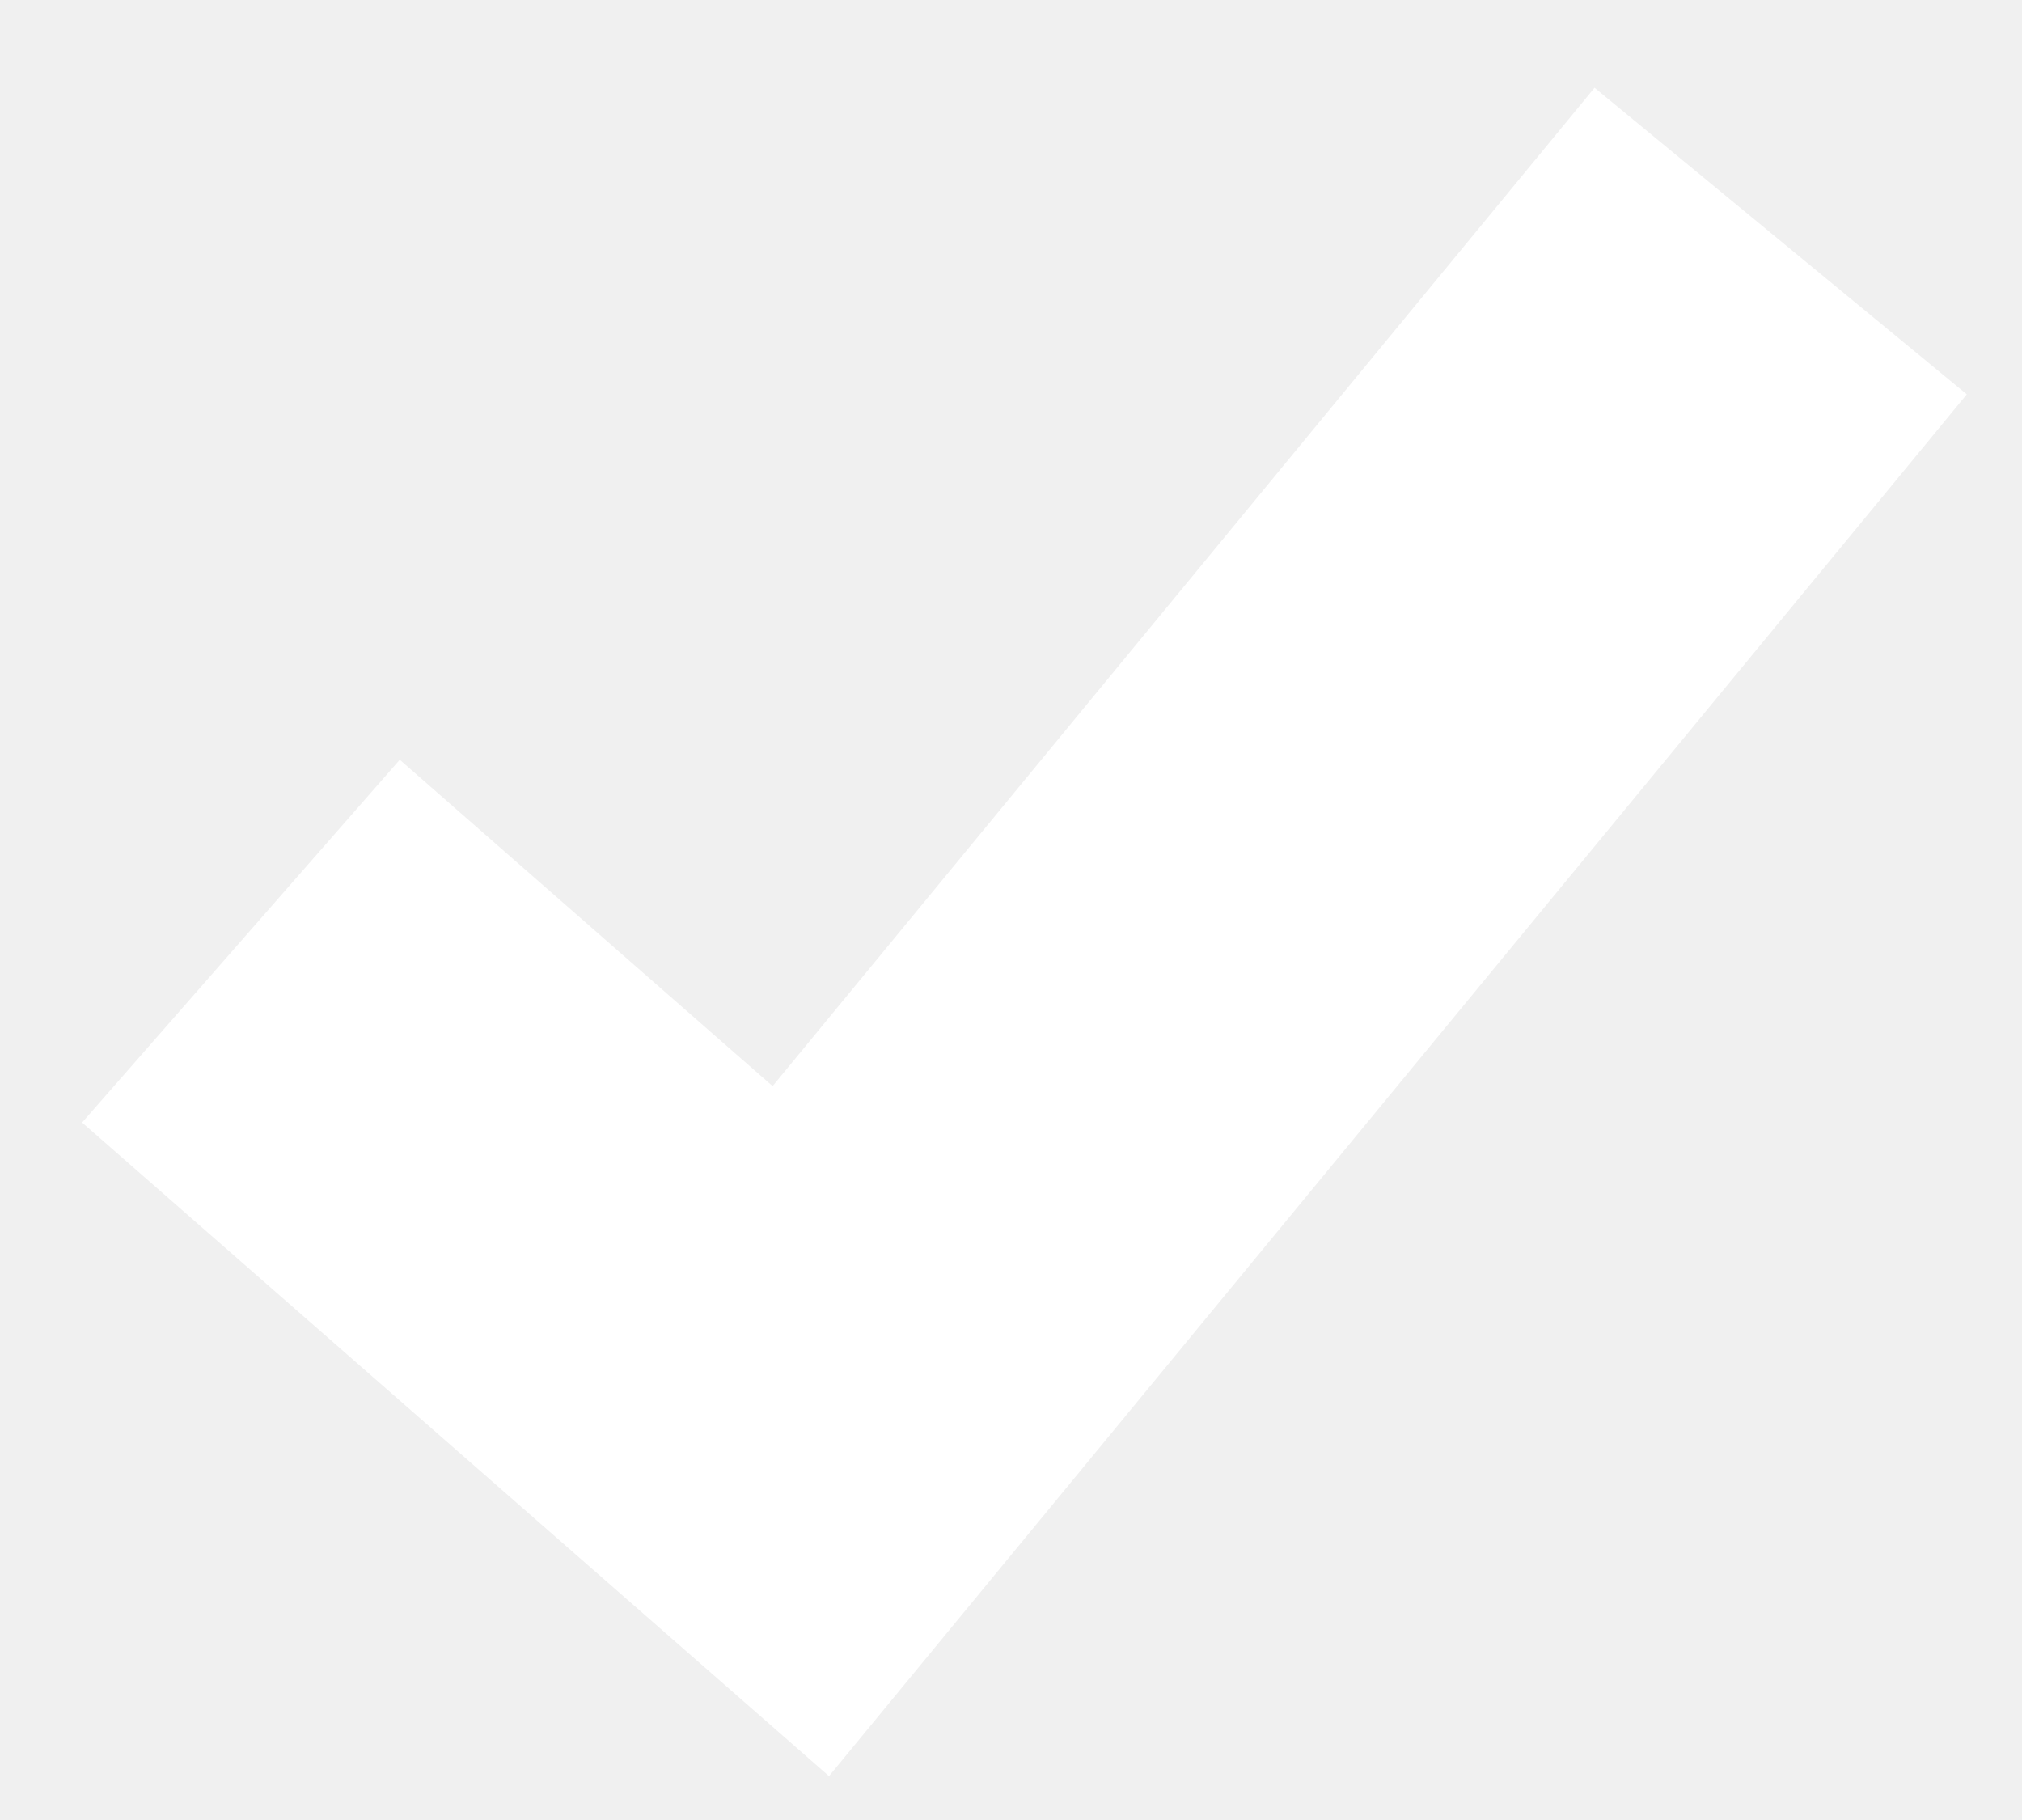
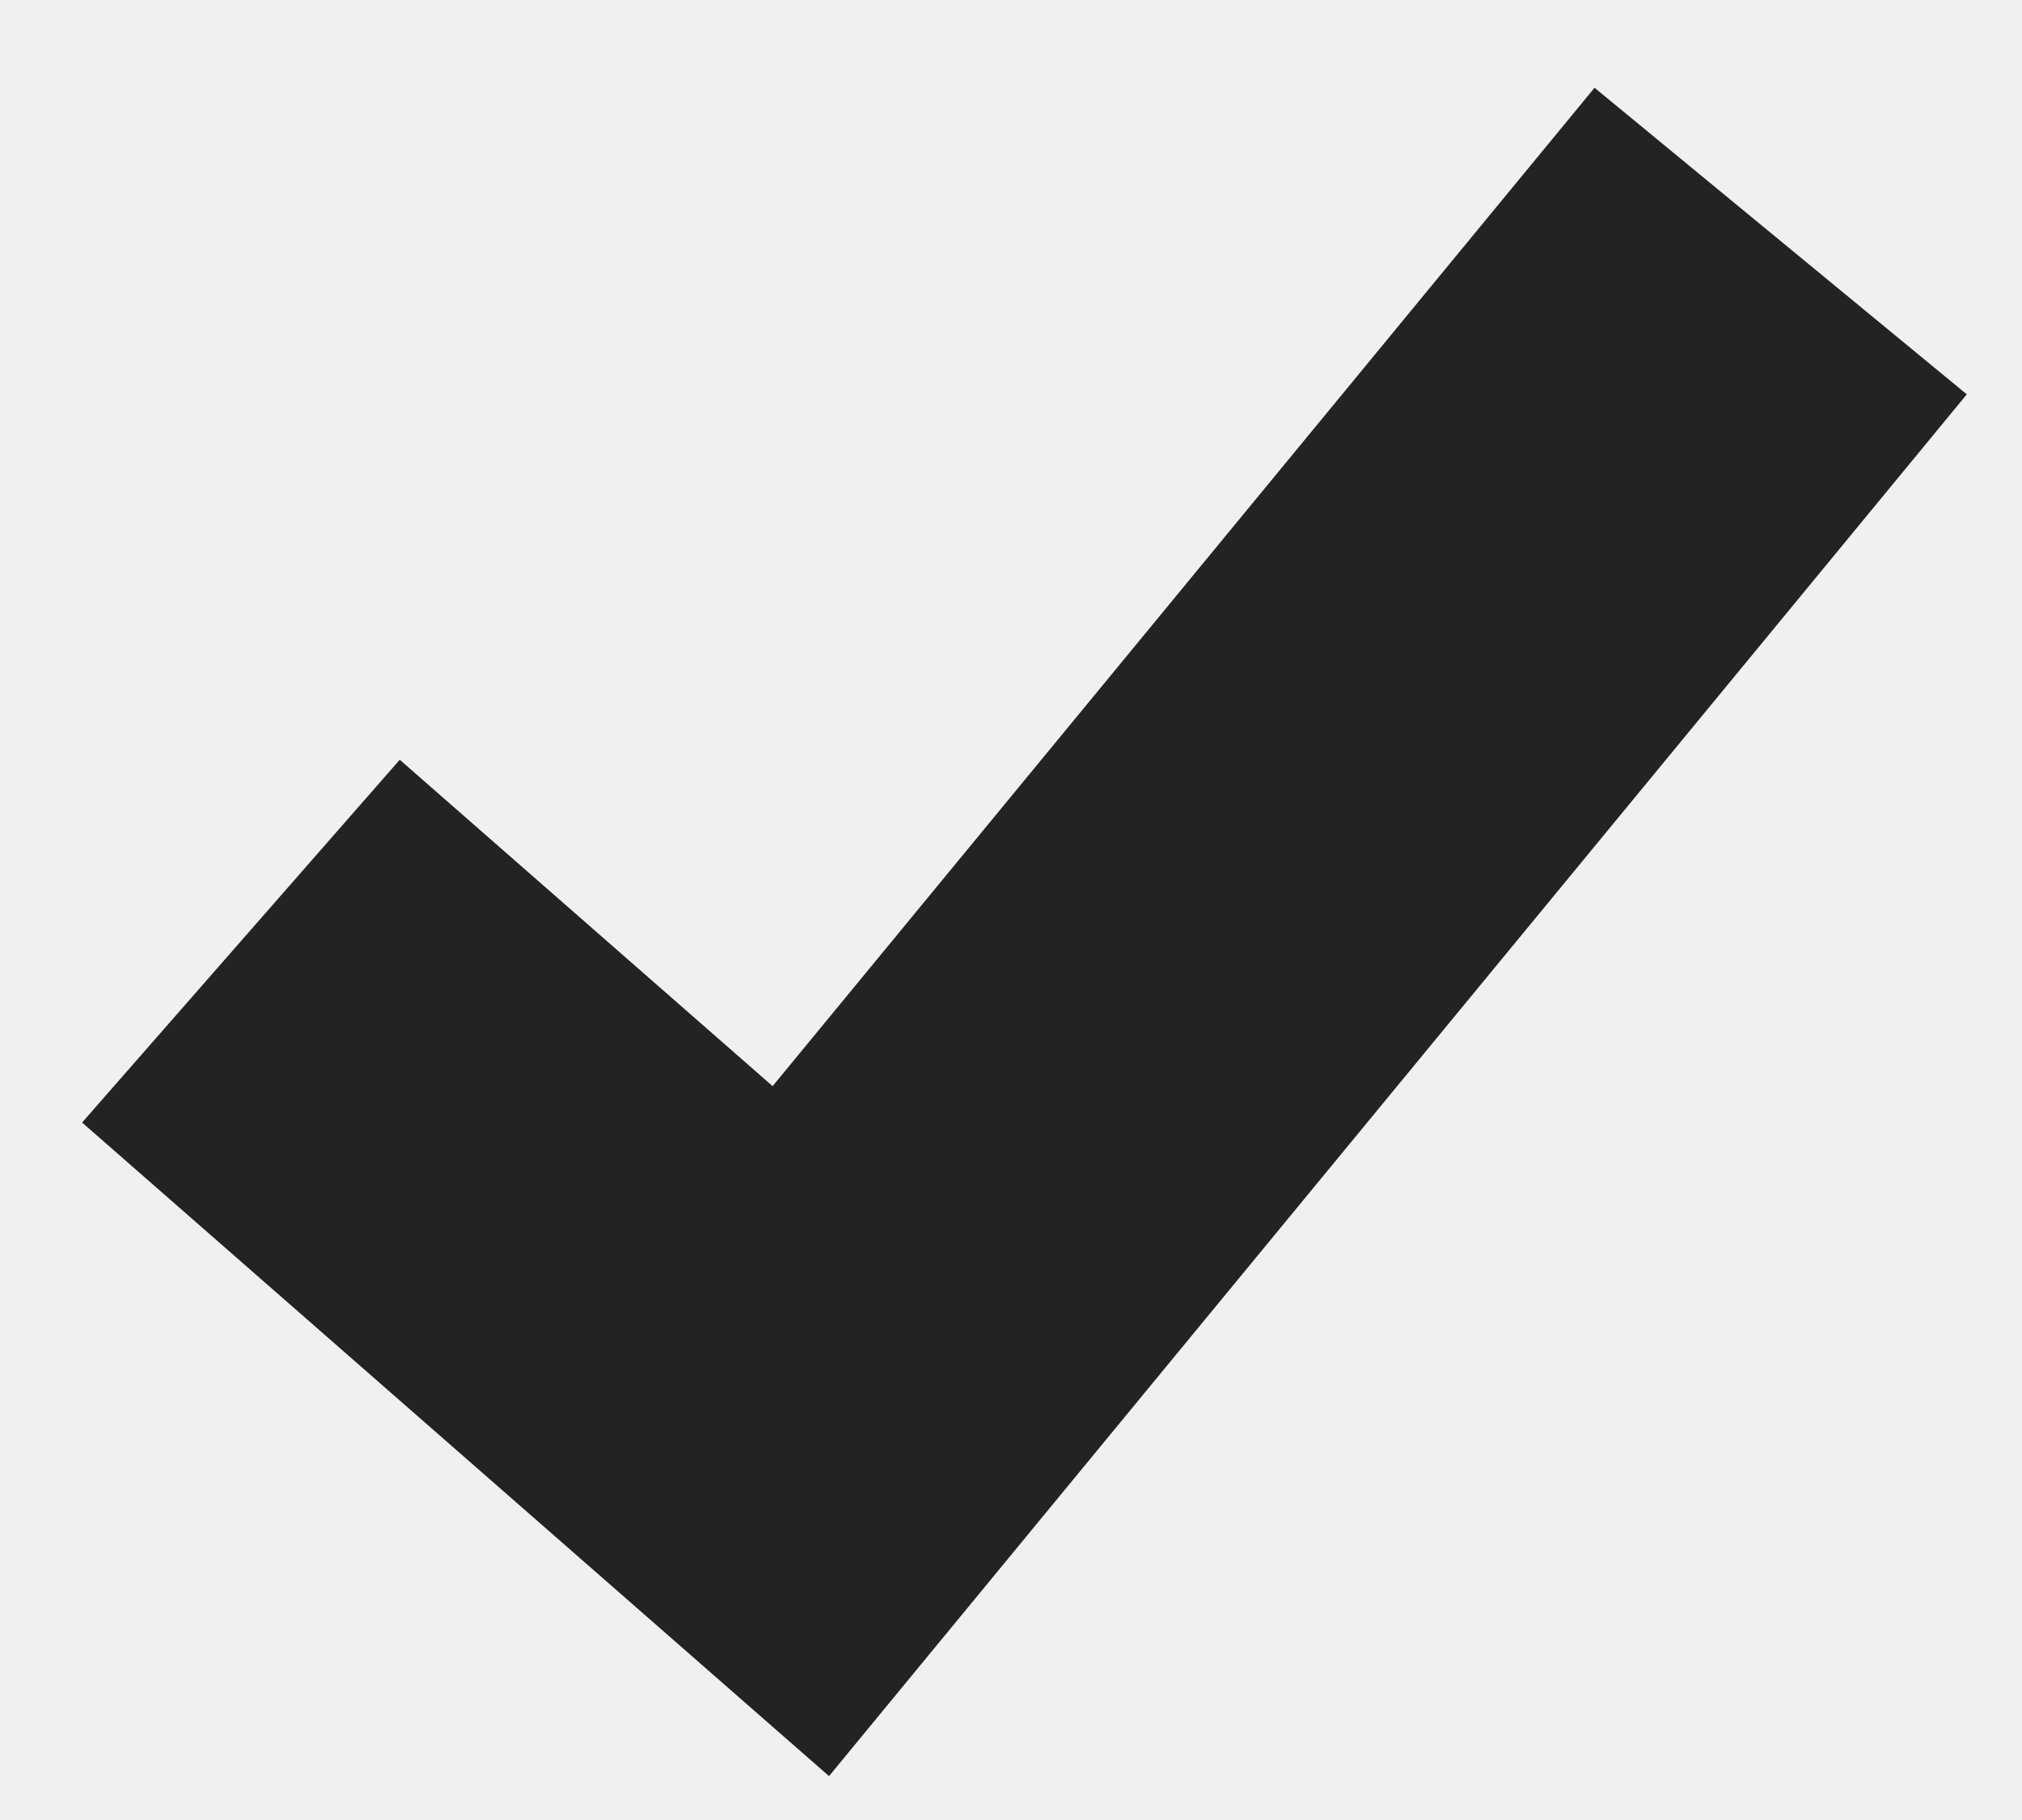
<svg xmlns="http://www.w3.org/2000/svg" width="10" height="9" viewBox="0 0 10 9" fill="none">
-   <path fill-rule="evenodd" clip-rule="evenodd" d="M3.821 5.371L7.886 0.434L9.727 1.95L4.1 8.783L0.406 5.551L1.977 3.757L3.821 5.371Z" fill="white" />
+   <path fill-rule="evenodd" clip-rule="evenodd" d="M3.821 5.371L7.886 0.434L9.727 1.95L4.1 8.783L0.406 5.551L1.977 3.757L3.821 5.371Z" fill="#232325" />
</svg>
